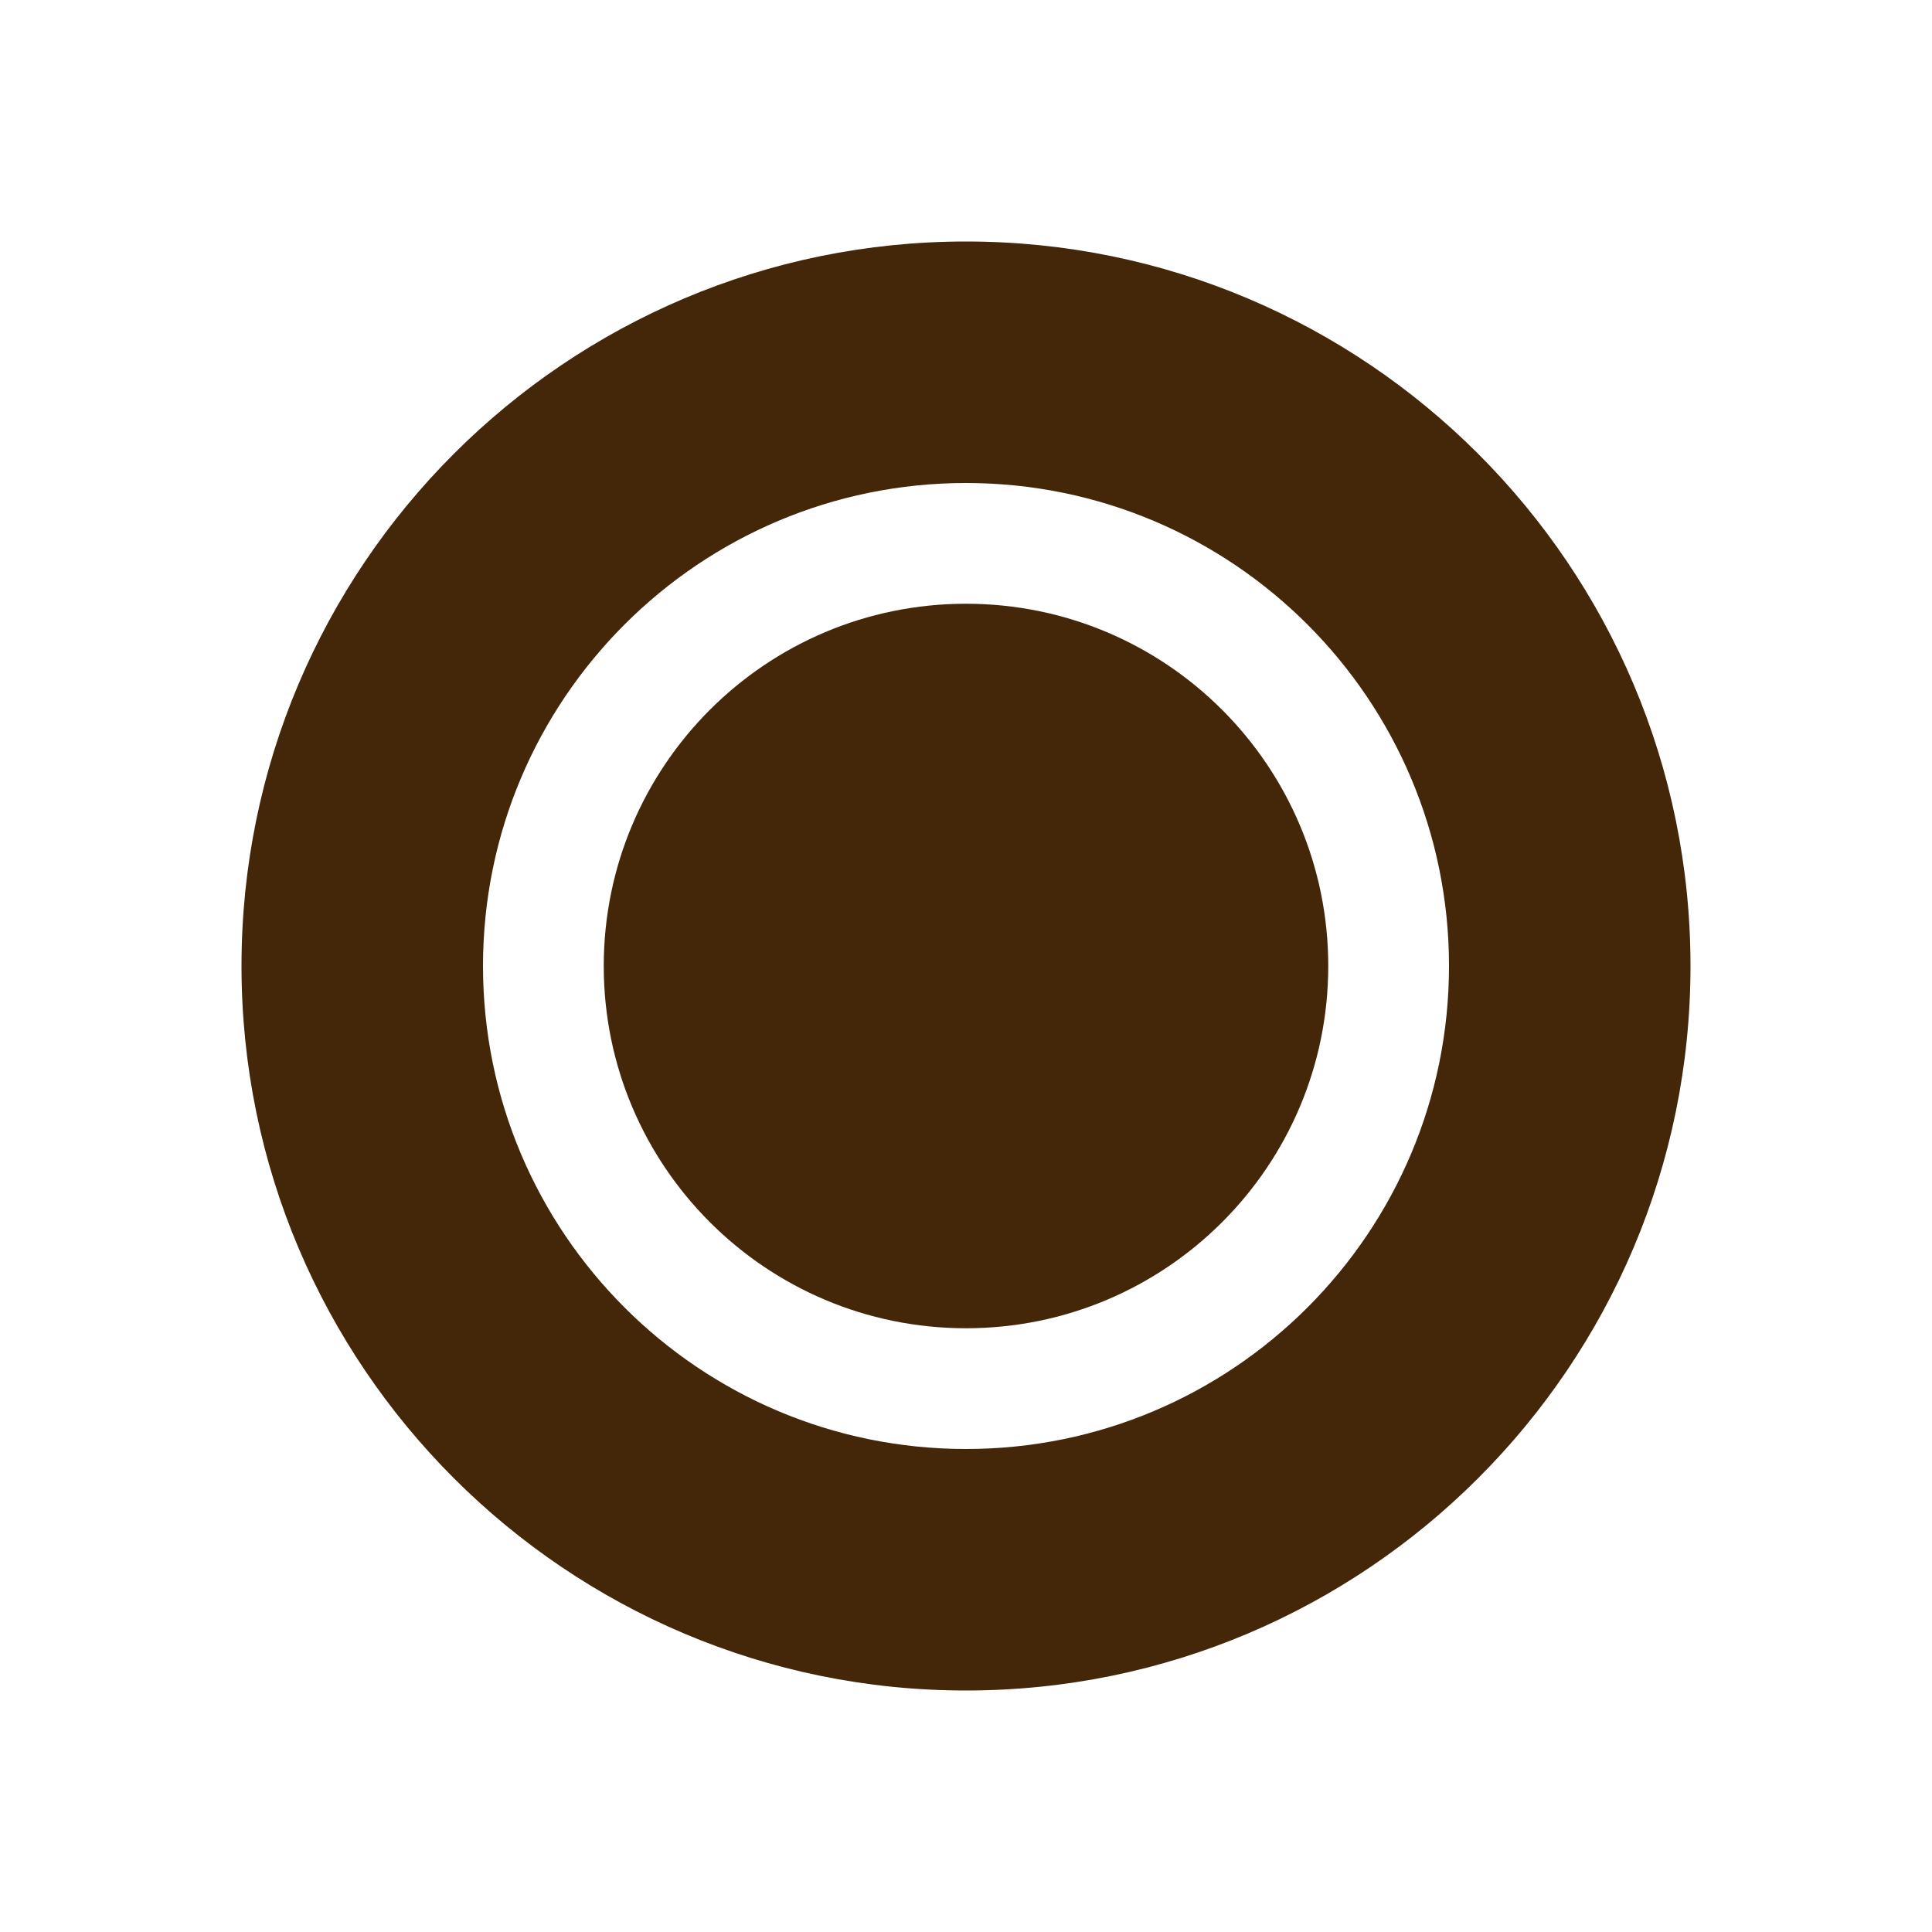
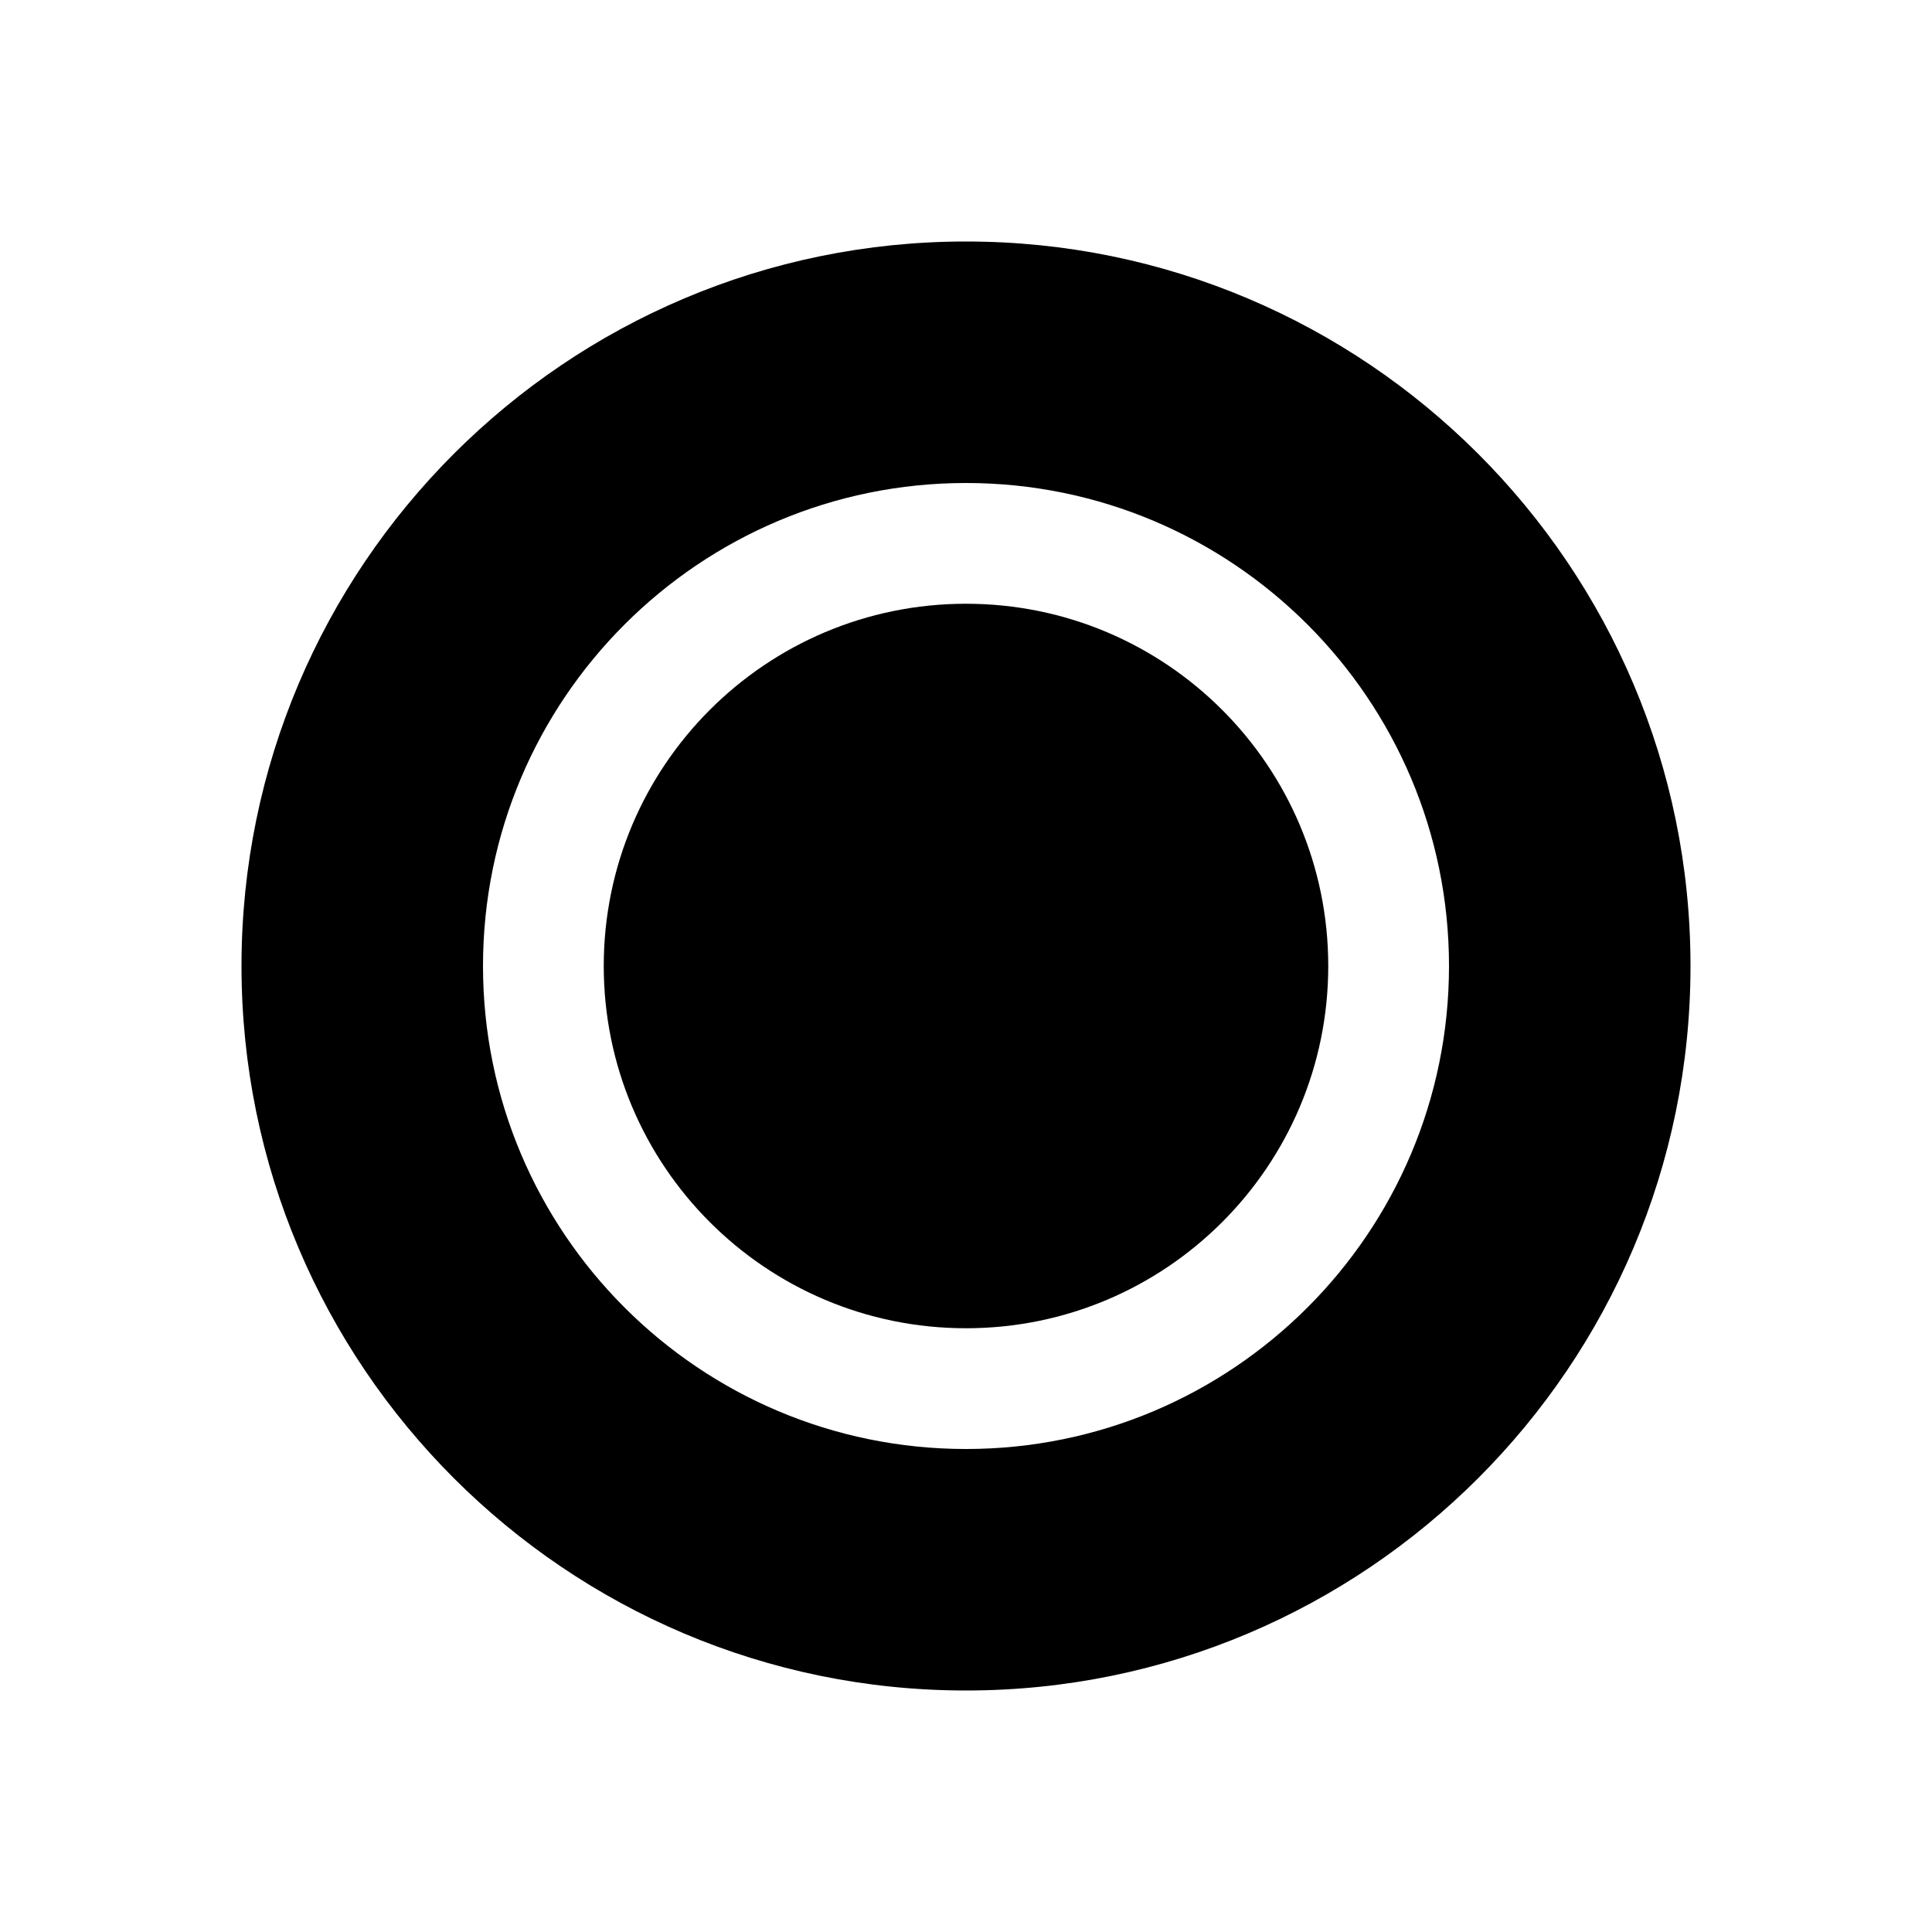
<svg xmlns="http://www.w3.org/2000/svg" width="100%" height="100%" viewBox="0 0 16 16" version="1.1" xml:space="preserve" style="fill-rule:evenodd;clip-rule:evenodd;stroke-linejoin:round;stroke-miterlimit:1.414;">
-   <circle cx="24" cy="-8" r="8" style="fill:#9bce42;" />
-   <path d="M8,2c3.311,0 6,2.689 6,6c0,3.311 -2.689,6 -6,6c-3.311,0 -6,-2.689 -6,-6c0,-3.311 2.689,-6 6,-6Zm0,2c2.208,0 4,1.792 4,4c0,2.208 -1.792,4 -4,4c-2.208,0 -4,-1.792 -4,-4c0,-2.208 1.792,-4 4,-4Z" style="fill:#442608;" />
-   <circle cx="8" cy="8" r="3" style="fill:#442608;" />
+   <path d="M8,2c3.311,0 6,2.689 6,6c0,3.311 -2.689,6 -6,6c-3.311,0 -6,-2.689 -6,-6c0,-3.311 2.689,-6 6,-6Zm0,2c2.208,0 4,1.792 4,4c0,2.208 -1.792,4 -4,4c-2.208,0 -4,-1.792 -4,-4c0,-2.208 1.792,-4 4,-4Z" />
+   <circle cx="8" cy="8" r="3" />
</svg>
